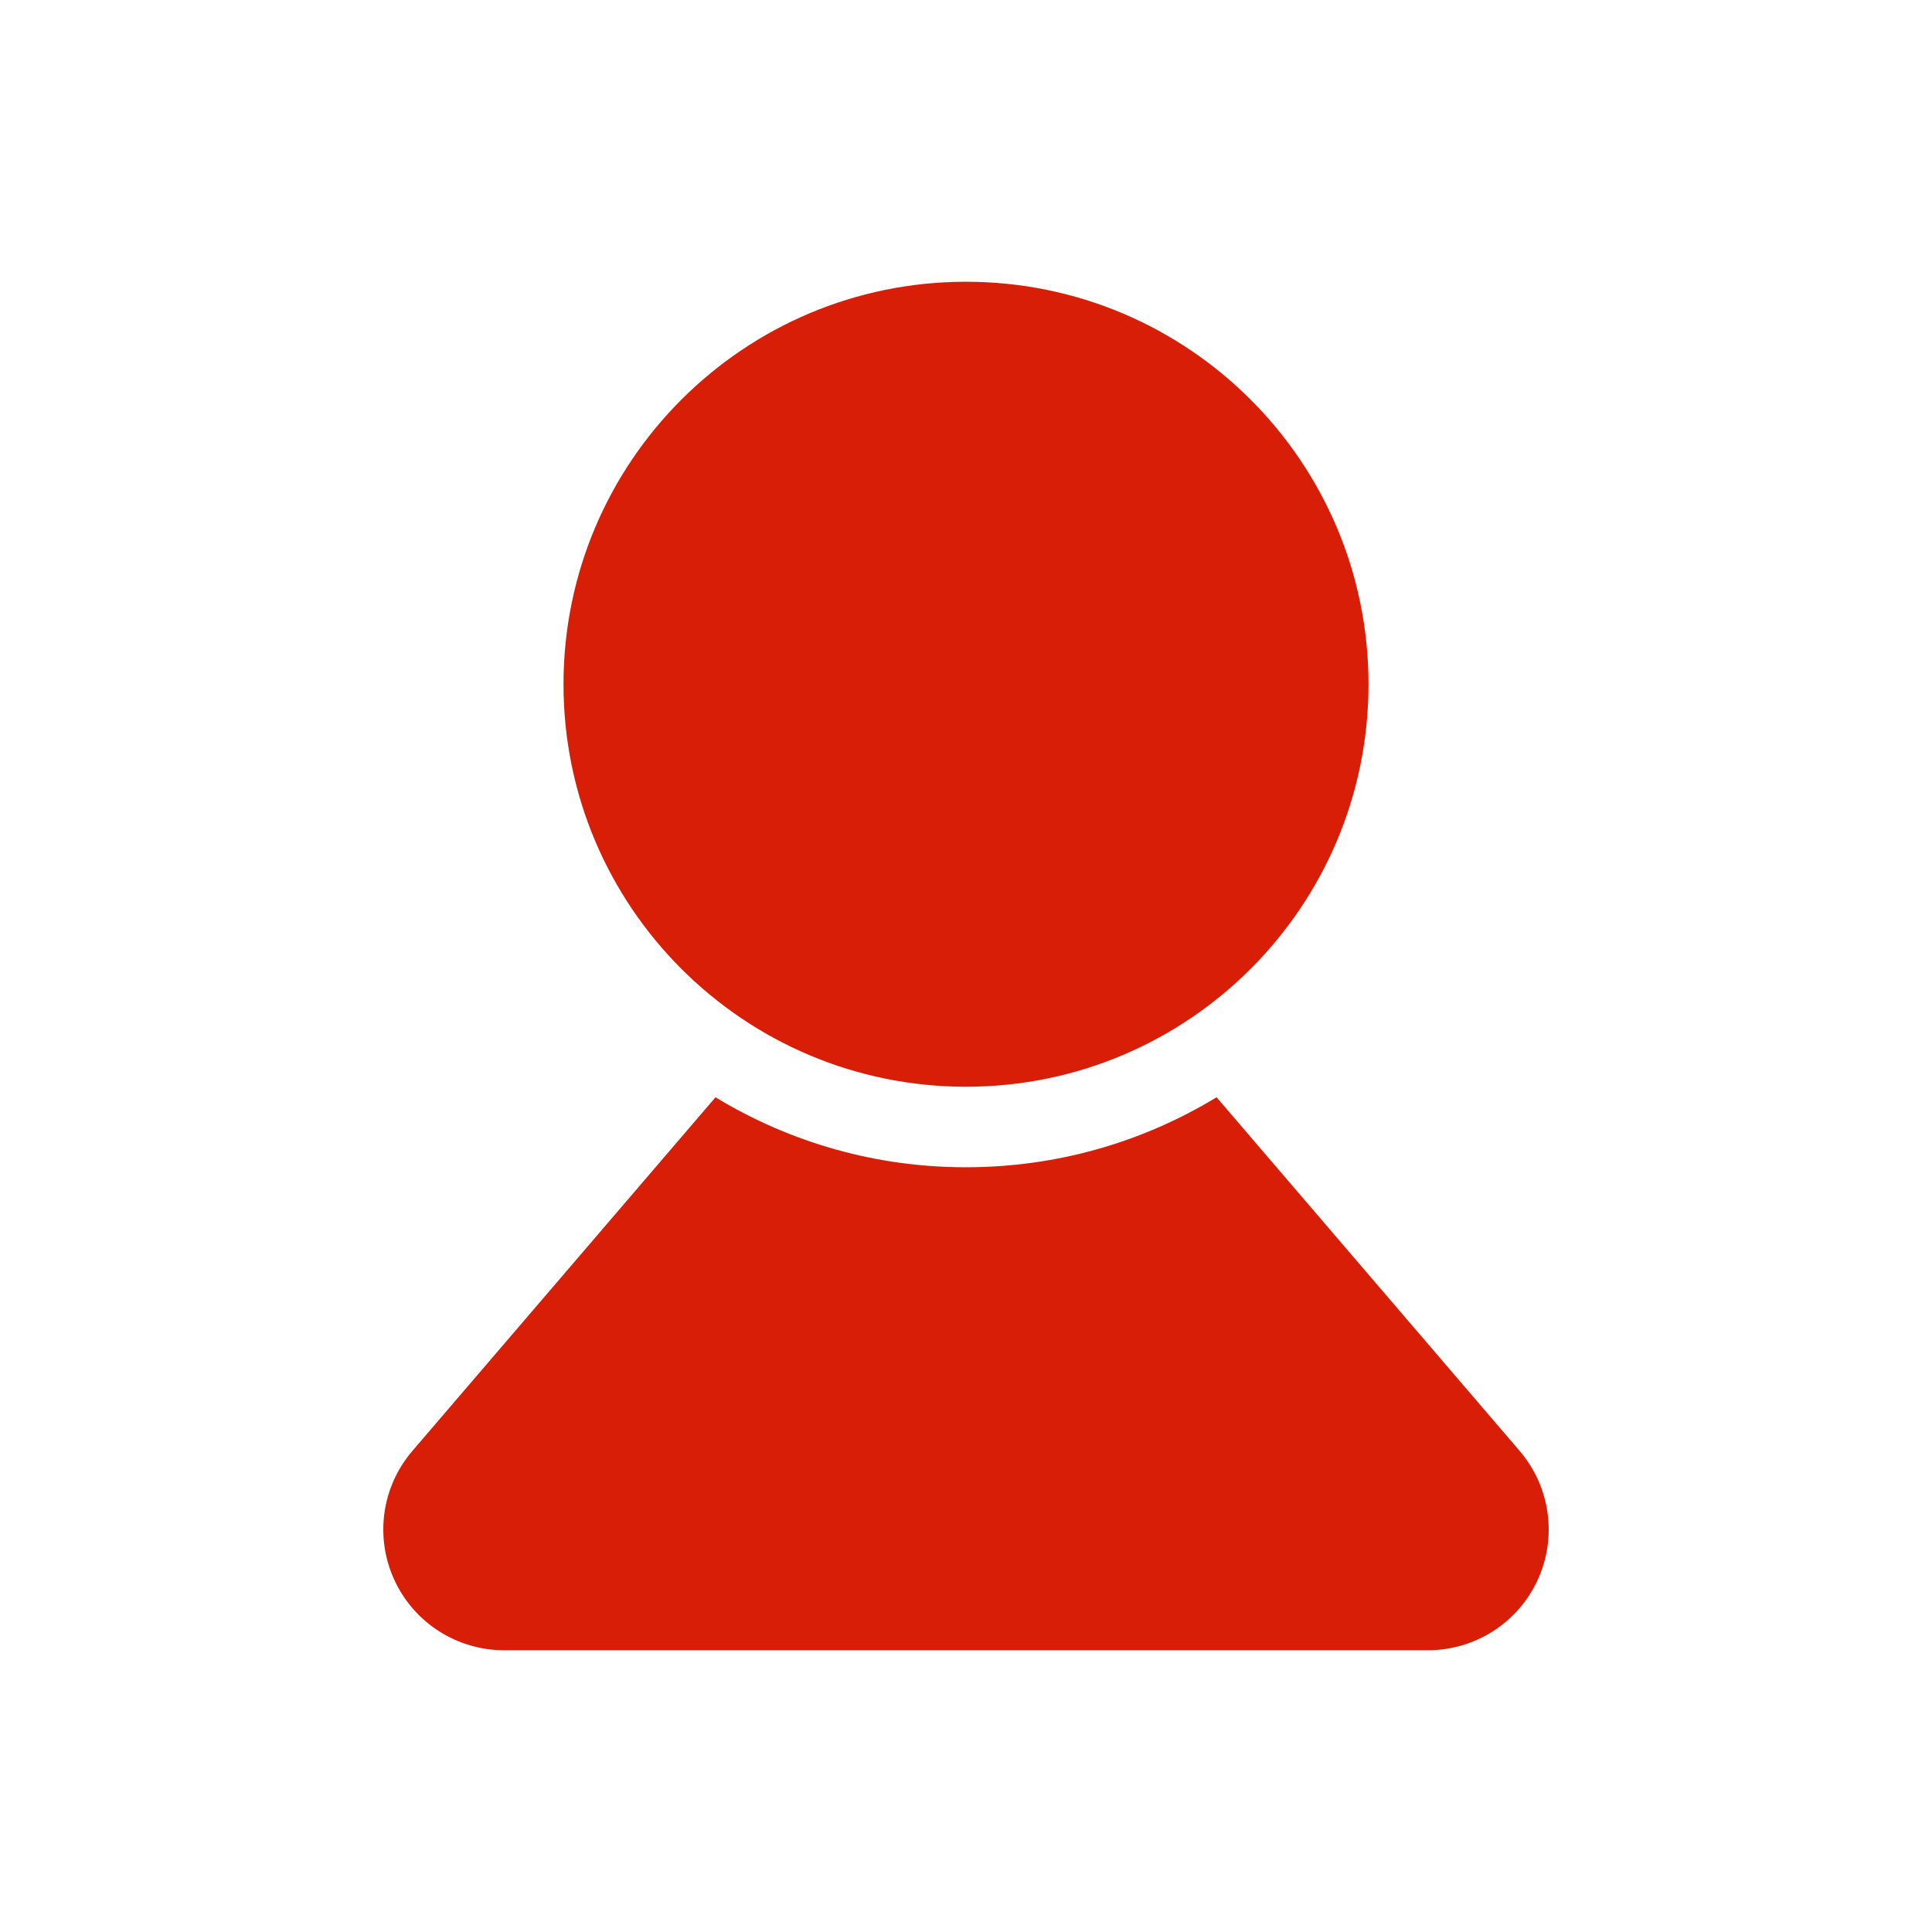
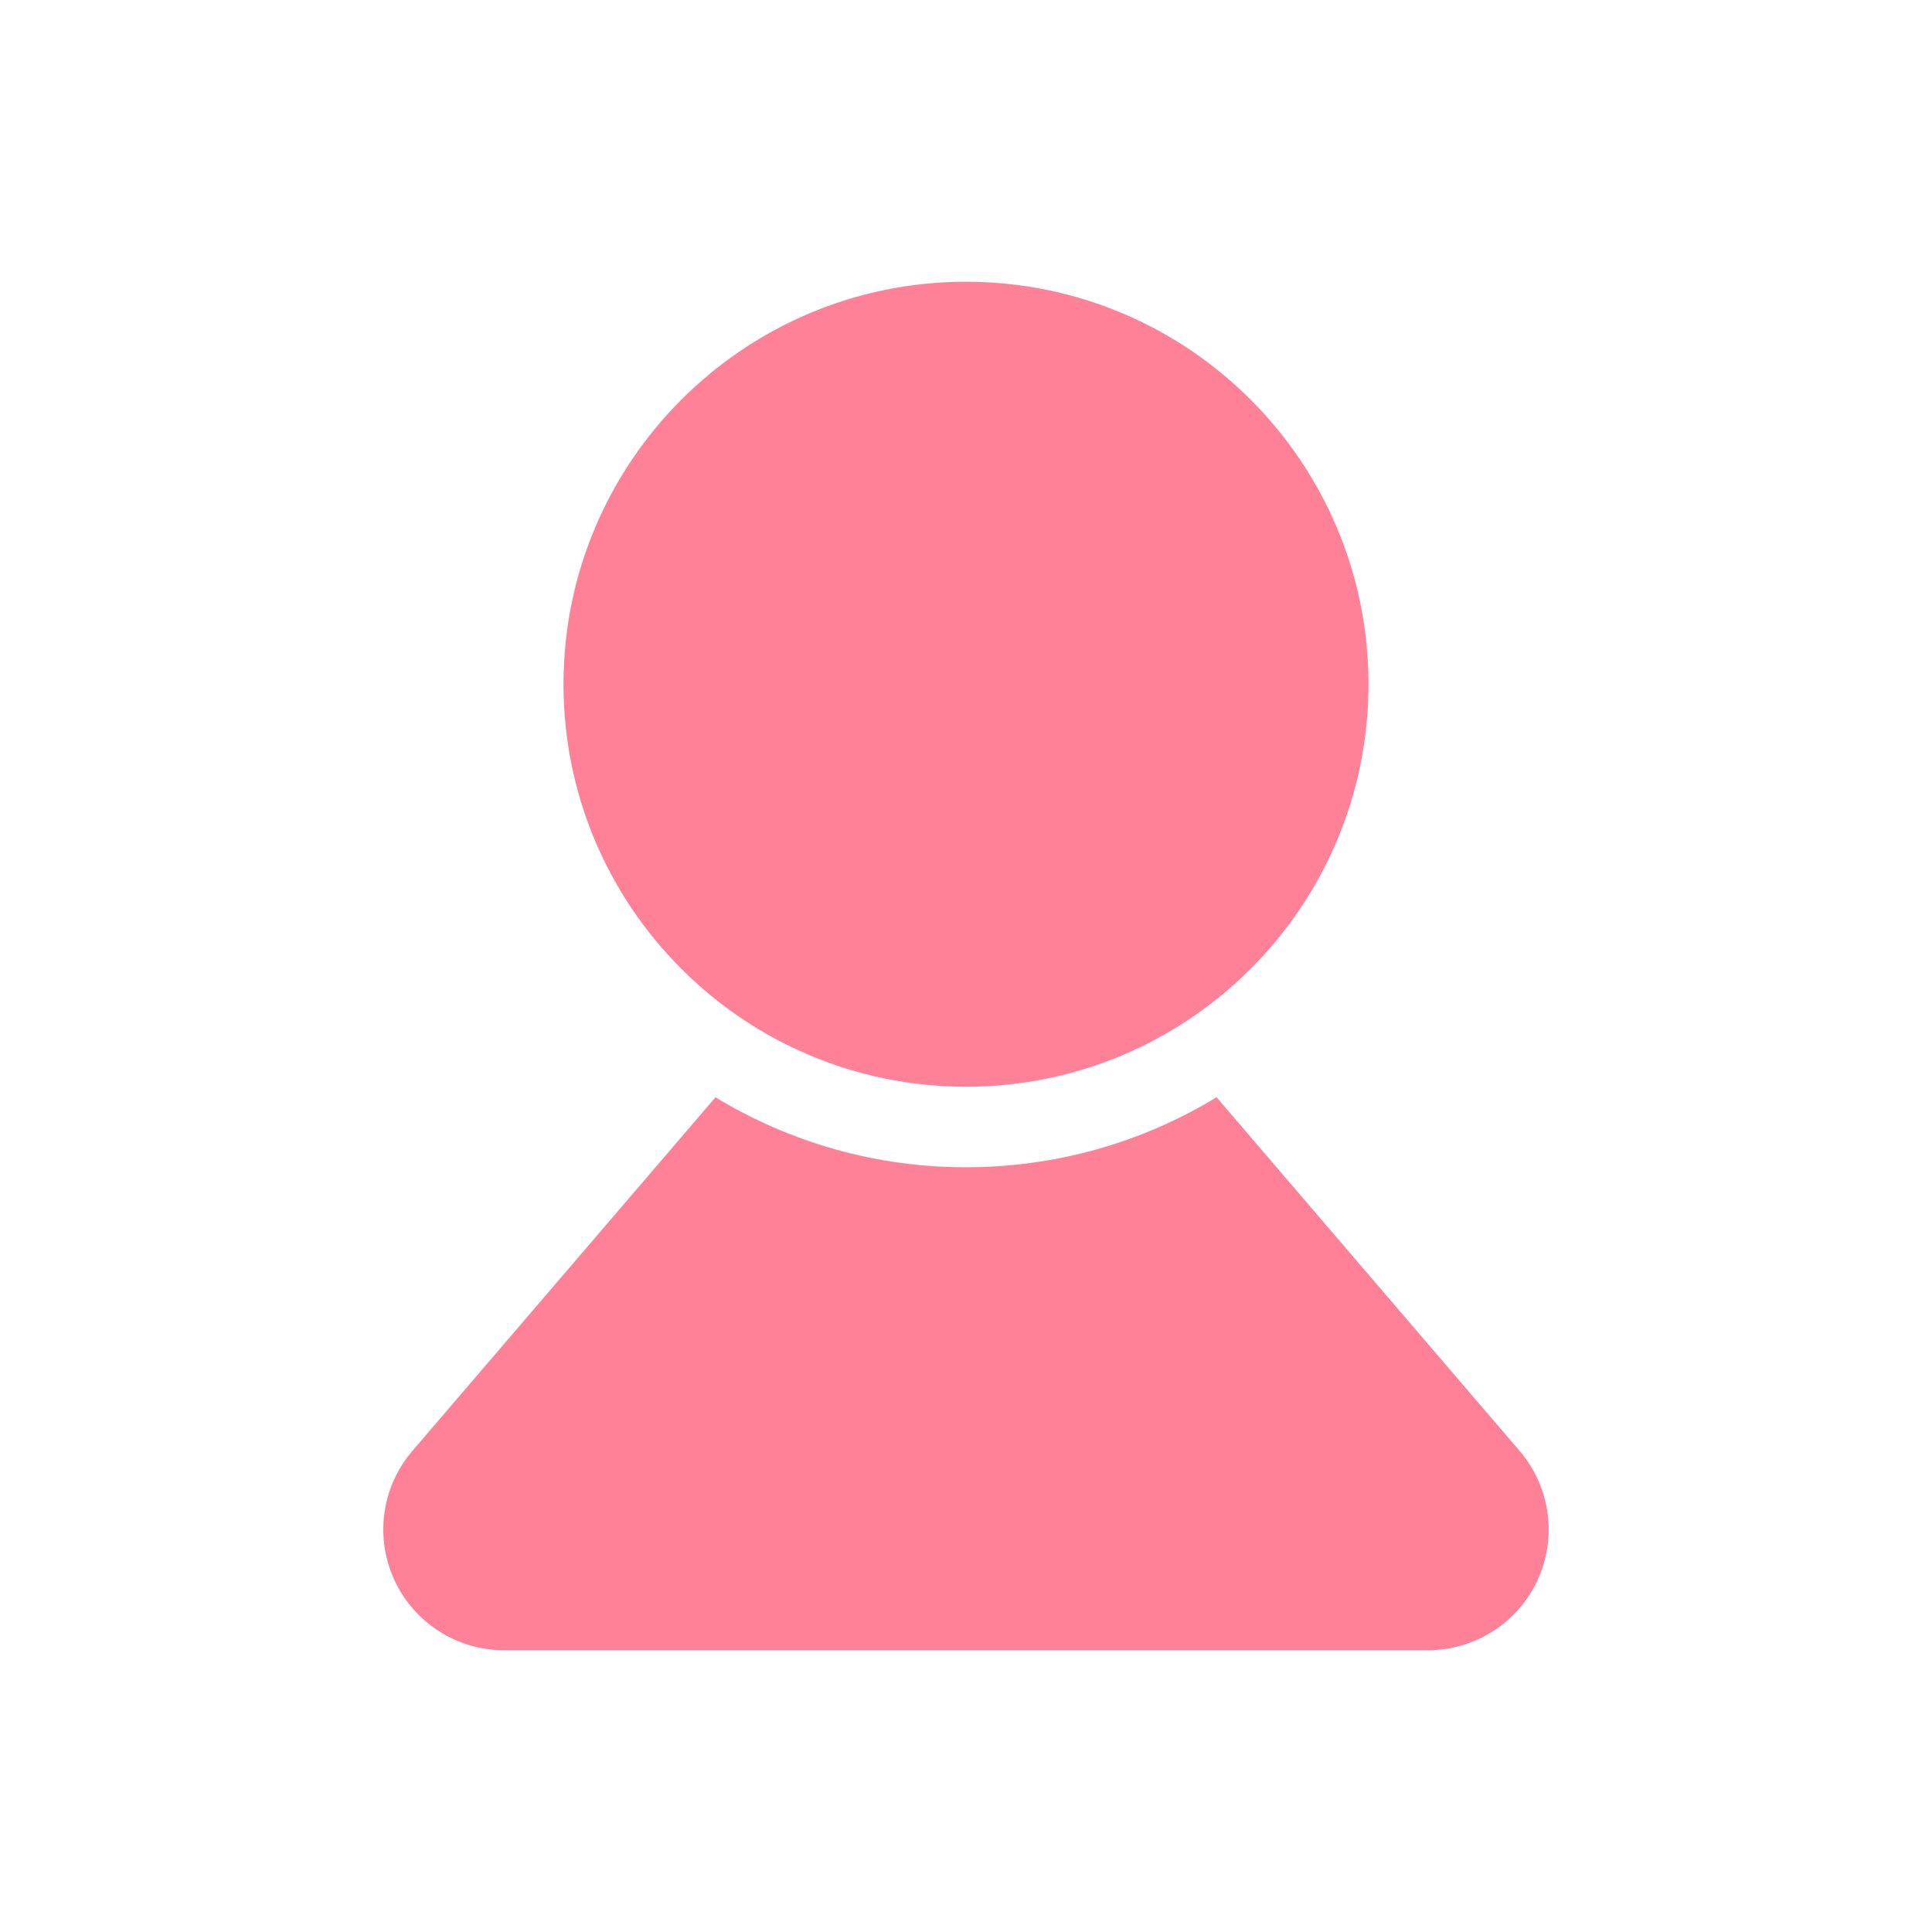
<svg xmlns="http://www.w3.org/2000/svg" t="1580211226521" class="icon" viewBox="0 0 1024 1024" version="1.1" p-id="5579" width="200" height="200">
  <defs>
    <style type="text/css" />
  </defs>
-   <path d="M644.8 581.568l160.64 187.456A64 64 0 0 1 756.843 874.667H267.157a64 64 0 0 1-48.597-105.643l160.661-187.435A254.805 254.805 0 0 0 512 618.667c48.64 0 94.08-13.547 132.8-37.099zM512 149.333c117.824 0 213.333 95.509 213.333 213.333s-95.509 213.333-213.333 213.333-213.333-95.509-213.333-213.333S394.176 149.333 512 149.333z" p-id="5580" fill="#d81e06" />
+   <path d="M644.8 581.568l160.64 187.456A64 64 0 0 1 756.843 874.667H267.157a64 64 0 0 1-48.597-105.643l160.661-187.435A254.805 254.805 0 0 0 512 618.667c48.64 0 94.08-13.547 132.8-37.099zM512 149.333c117.824 0 213.333 95.509 213.333 213.333s-95.509 213.333-213.333 213.333-213.333-95.509-213.333-213.333S394.176 149.333 512 149.333z" p-id="5580" fill="#ff8198" />
</svg>
